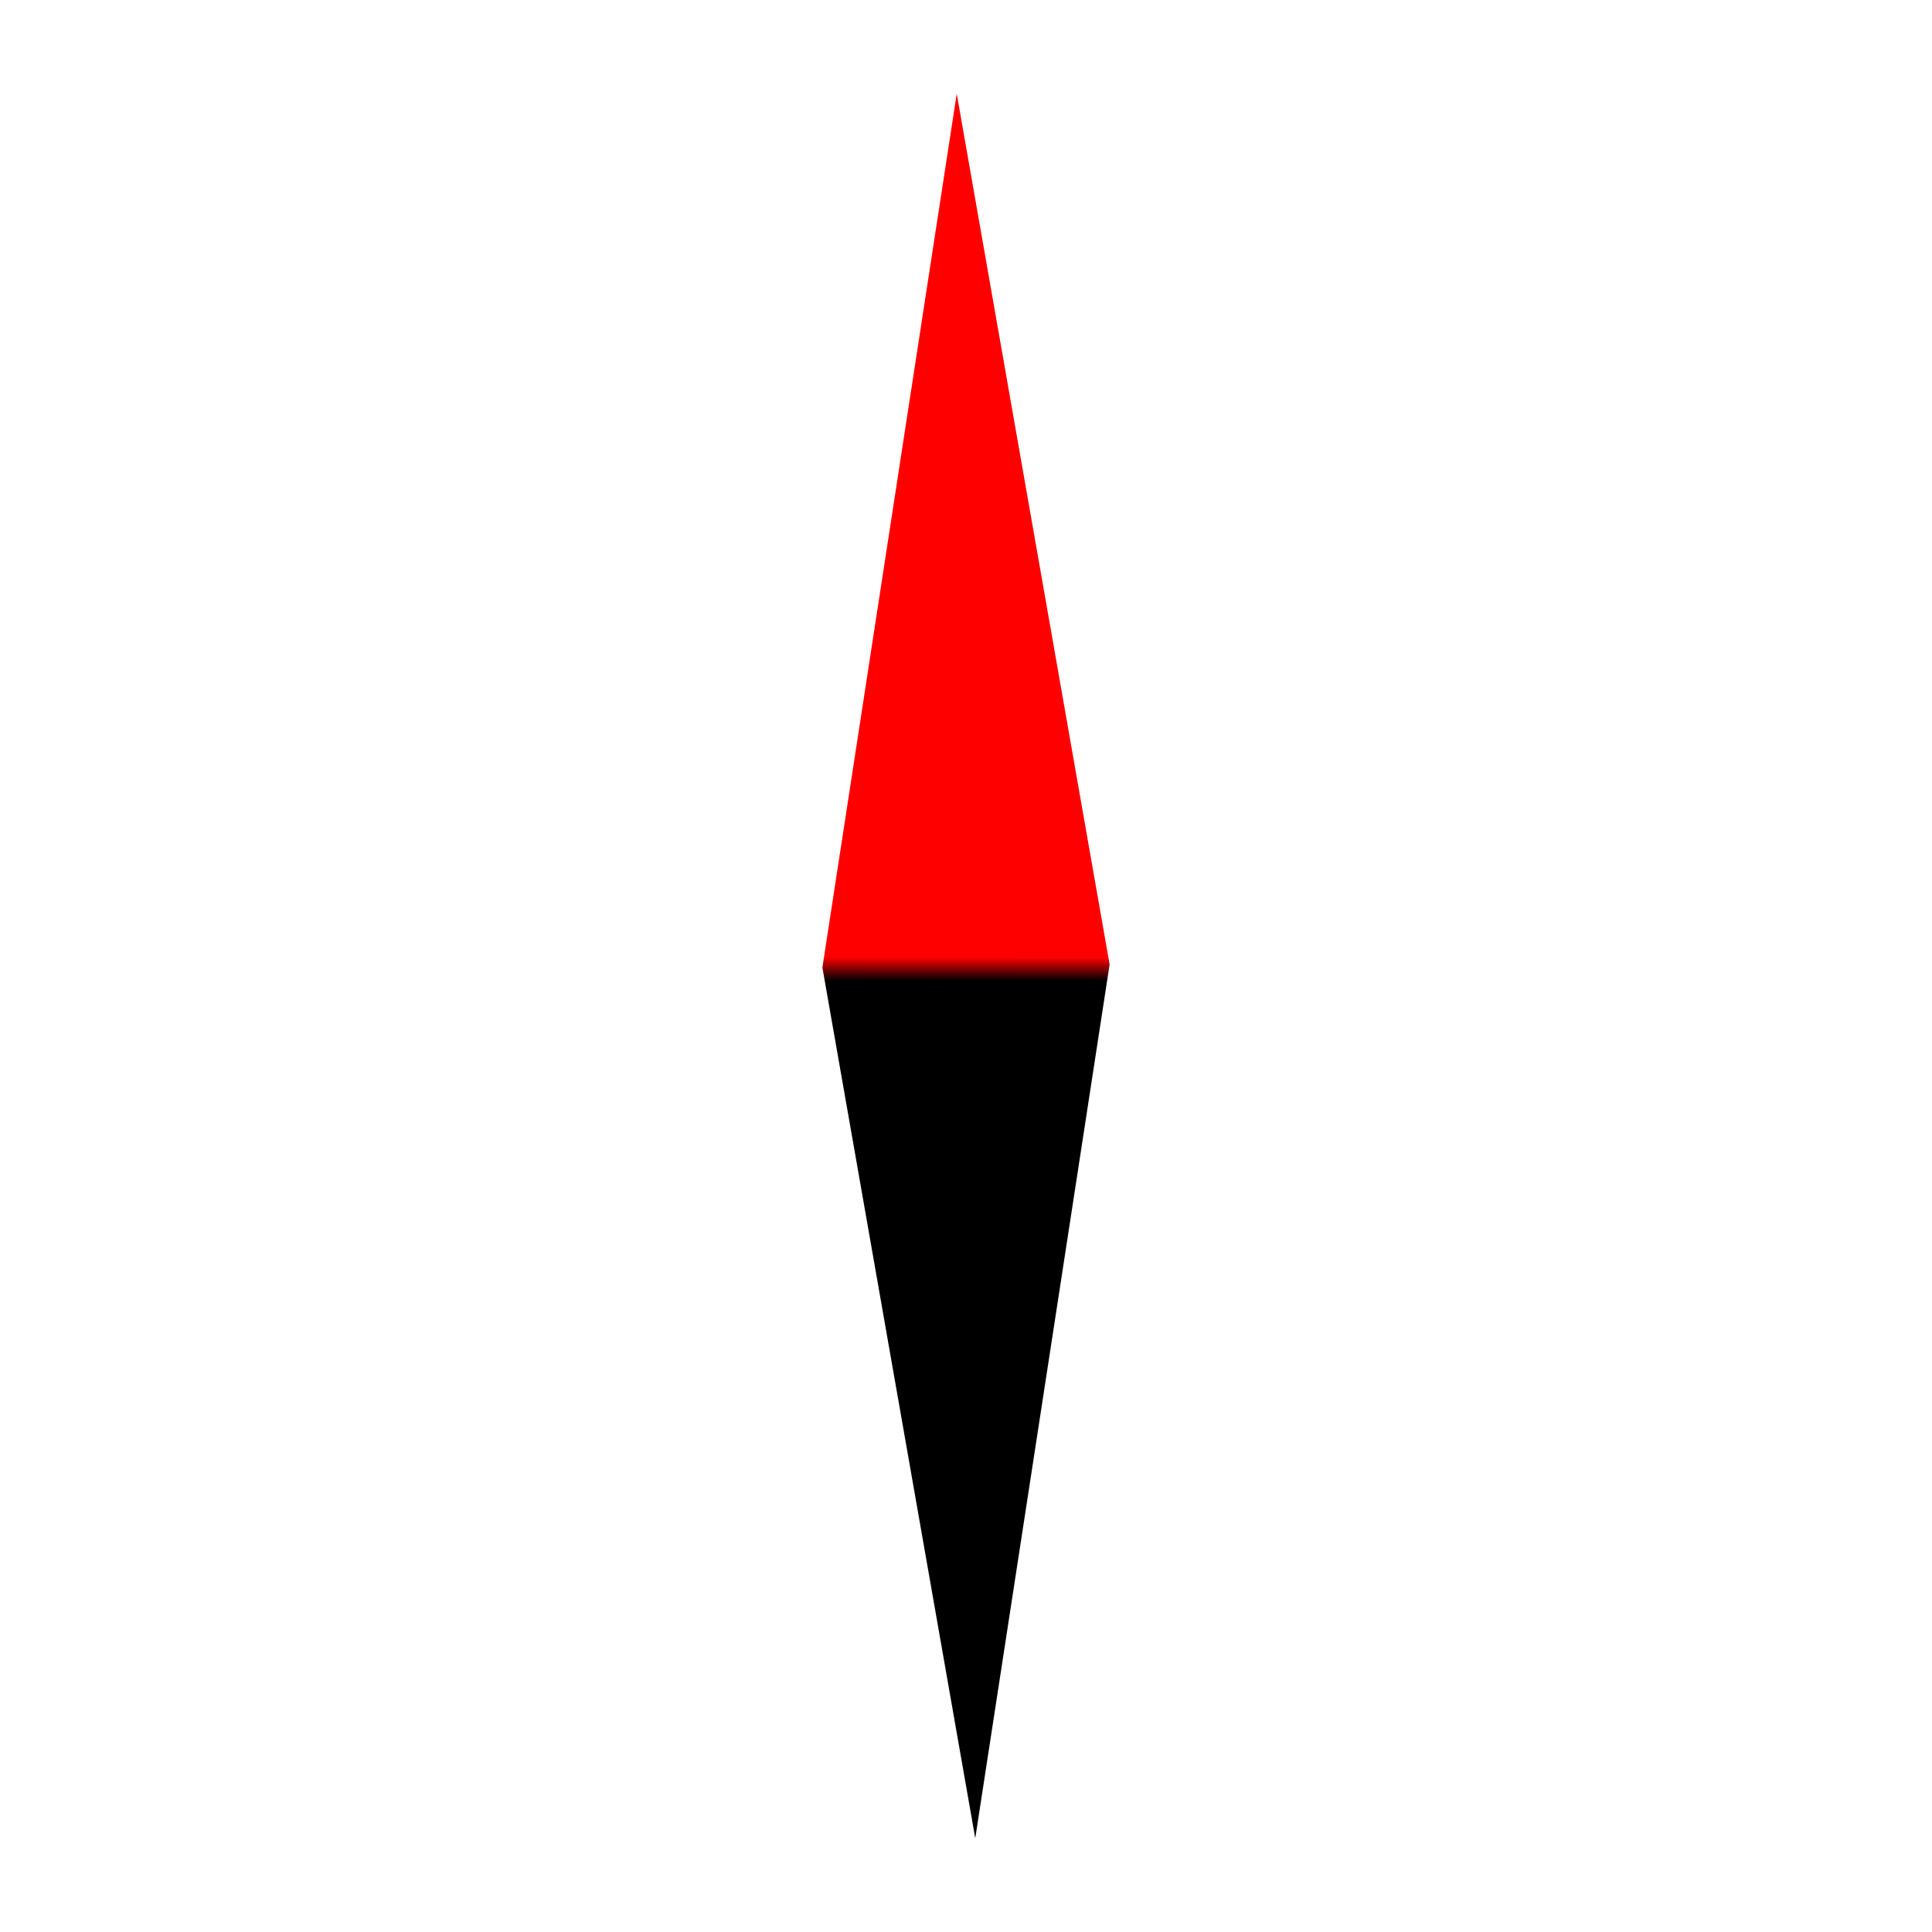
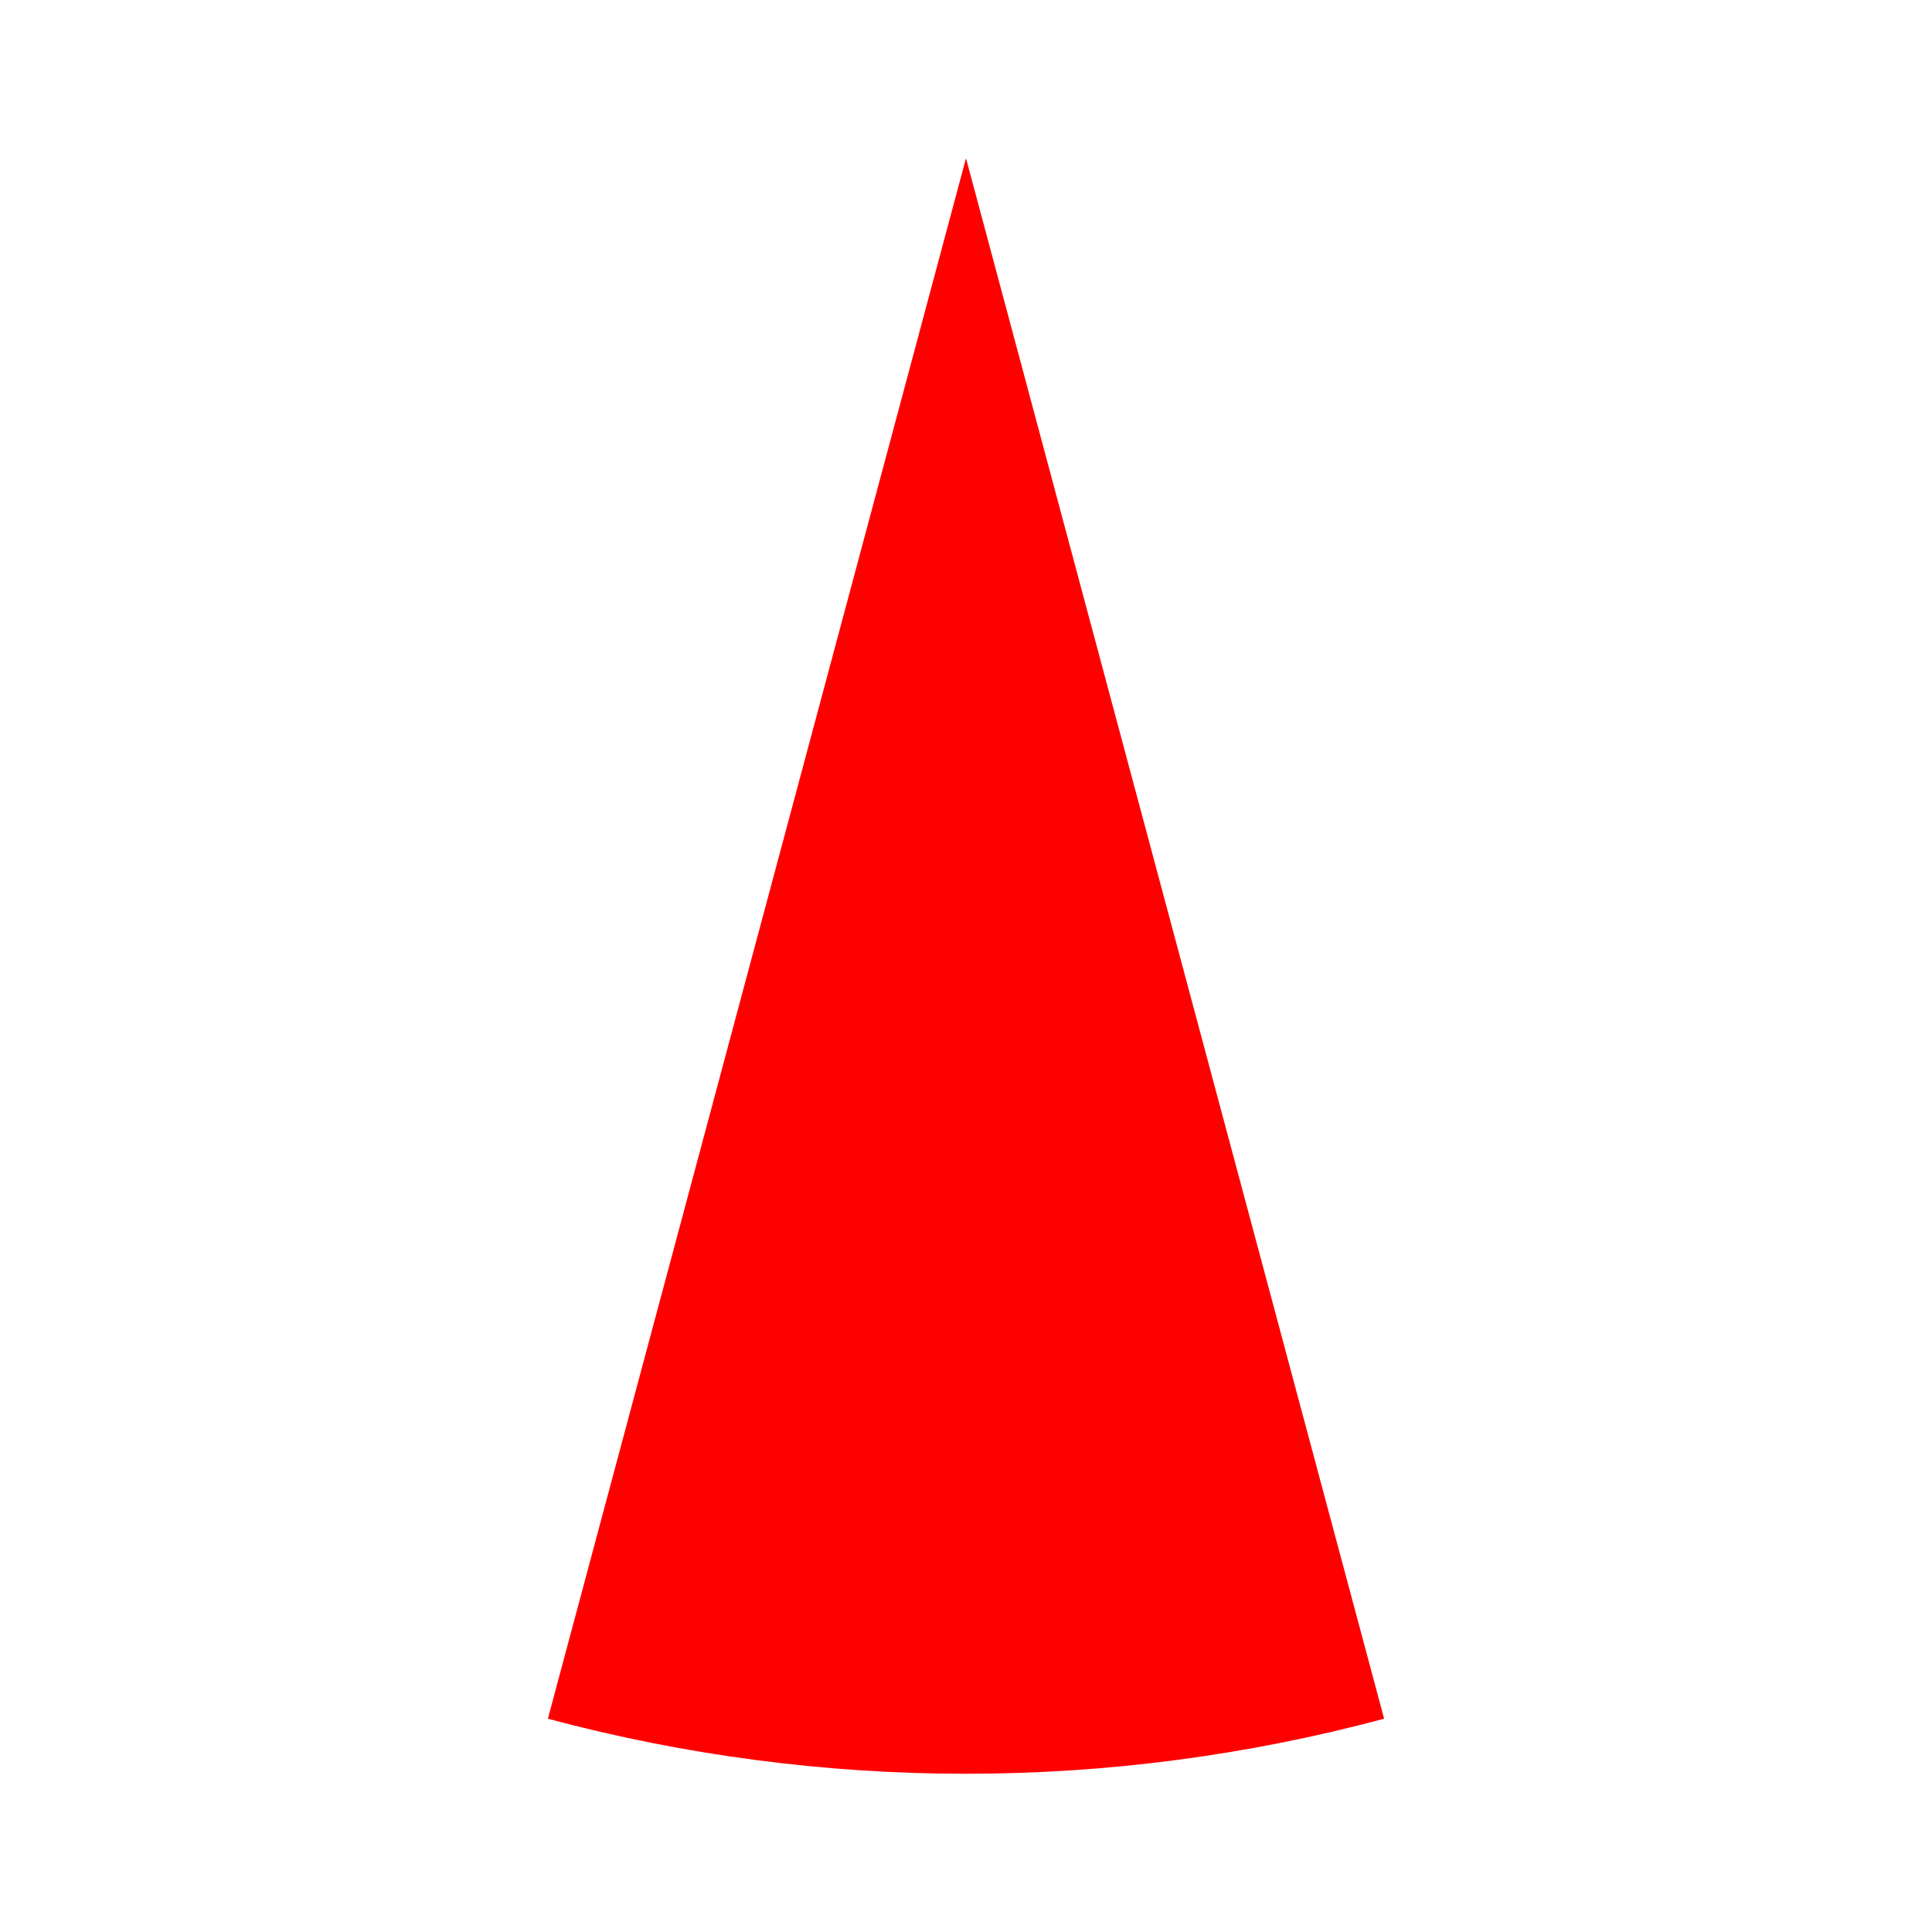
- <svg xmlns="http://www.w3.org/2000/svg" xmlns:xlink="http://www.w3.org/1999/xlink" width="64" height="64" version="1.1" id="svg60">
-   <defs id="defs64">
-     <linearGradient id="linearGradient1108">
-       <stop style="stop-color:#ff0000;stop-opacity:1;" offset="0" id="stop1104" />
-       <stop style="stop-color:#000000;stop-opacity:1;" offset="1" id="stop1106" />
-     </linearGradient>
-     <linearGradient xlink:href="#linearGradient1108" id="linearGradient1110" x1="26.053" y1="36.464" x2="26.551" y2="37.055" gradientUnits="userSpaceOnUse" />
-   </defs>
-   <path style="fill:url(#linearGradient1110);fill-opacity:1" id="path386" d="M 45.282,58.423 22.816,39.636 7.558,14.639 30.024,33.425 Z" transform="rotate(40.13975,35.41046,41.9018)" />
+ <svg xmlns="http://www.w3.org/2000/svg" width="64" height="64" version="1.1" id="svg60">
+   <defs id="defs64" />
+   <path style="fill:#ff0000;fill-opacity:1;stroke-width:2.673" id="path1300" d="m 45.851,56.935 a 53.517,53.517 0 0 1 -27.702,10e-7 L 32,5.241 Z" />
</svg>
